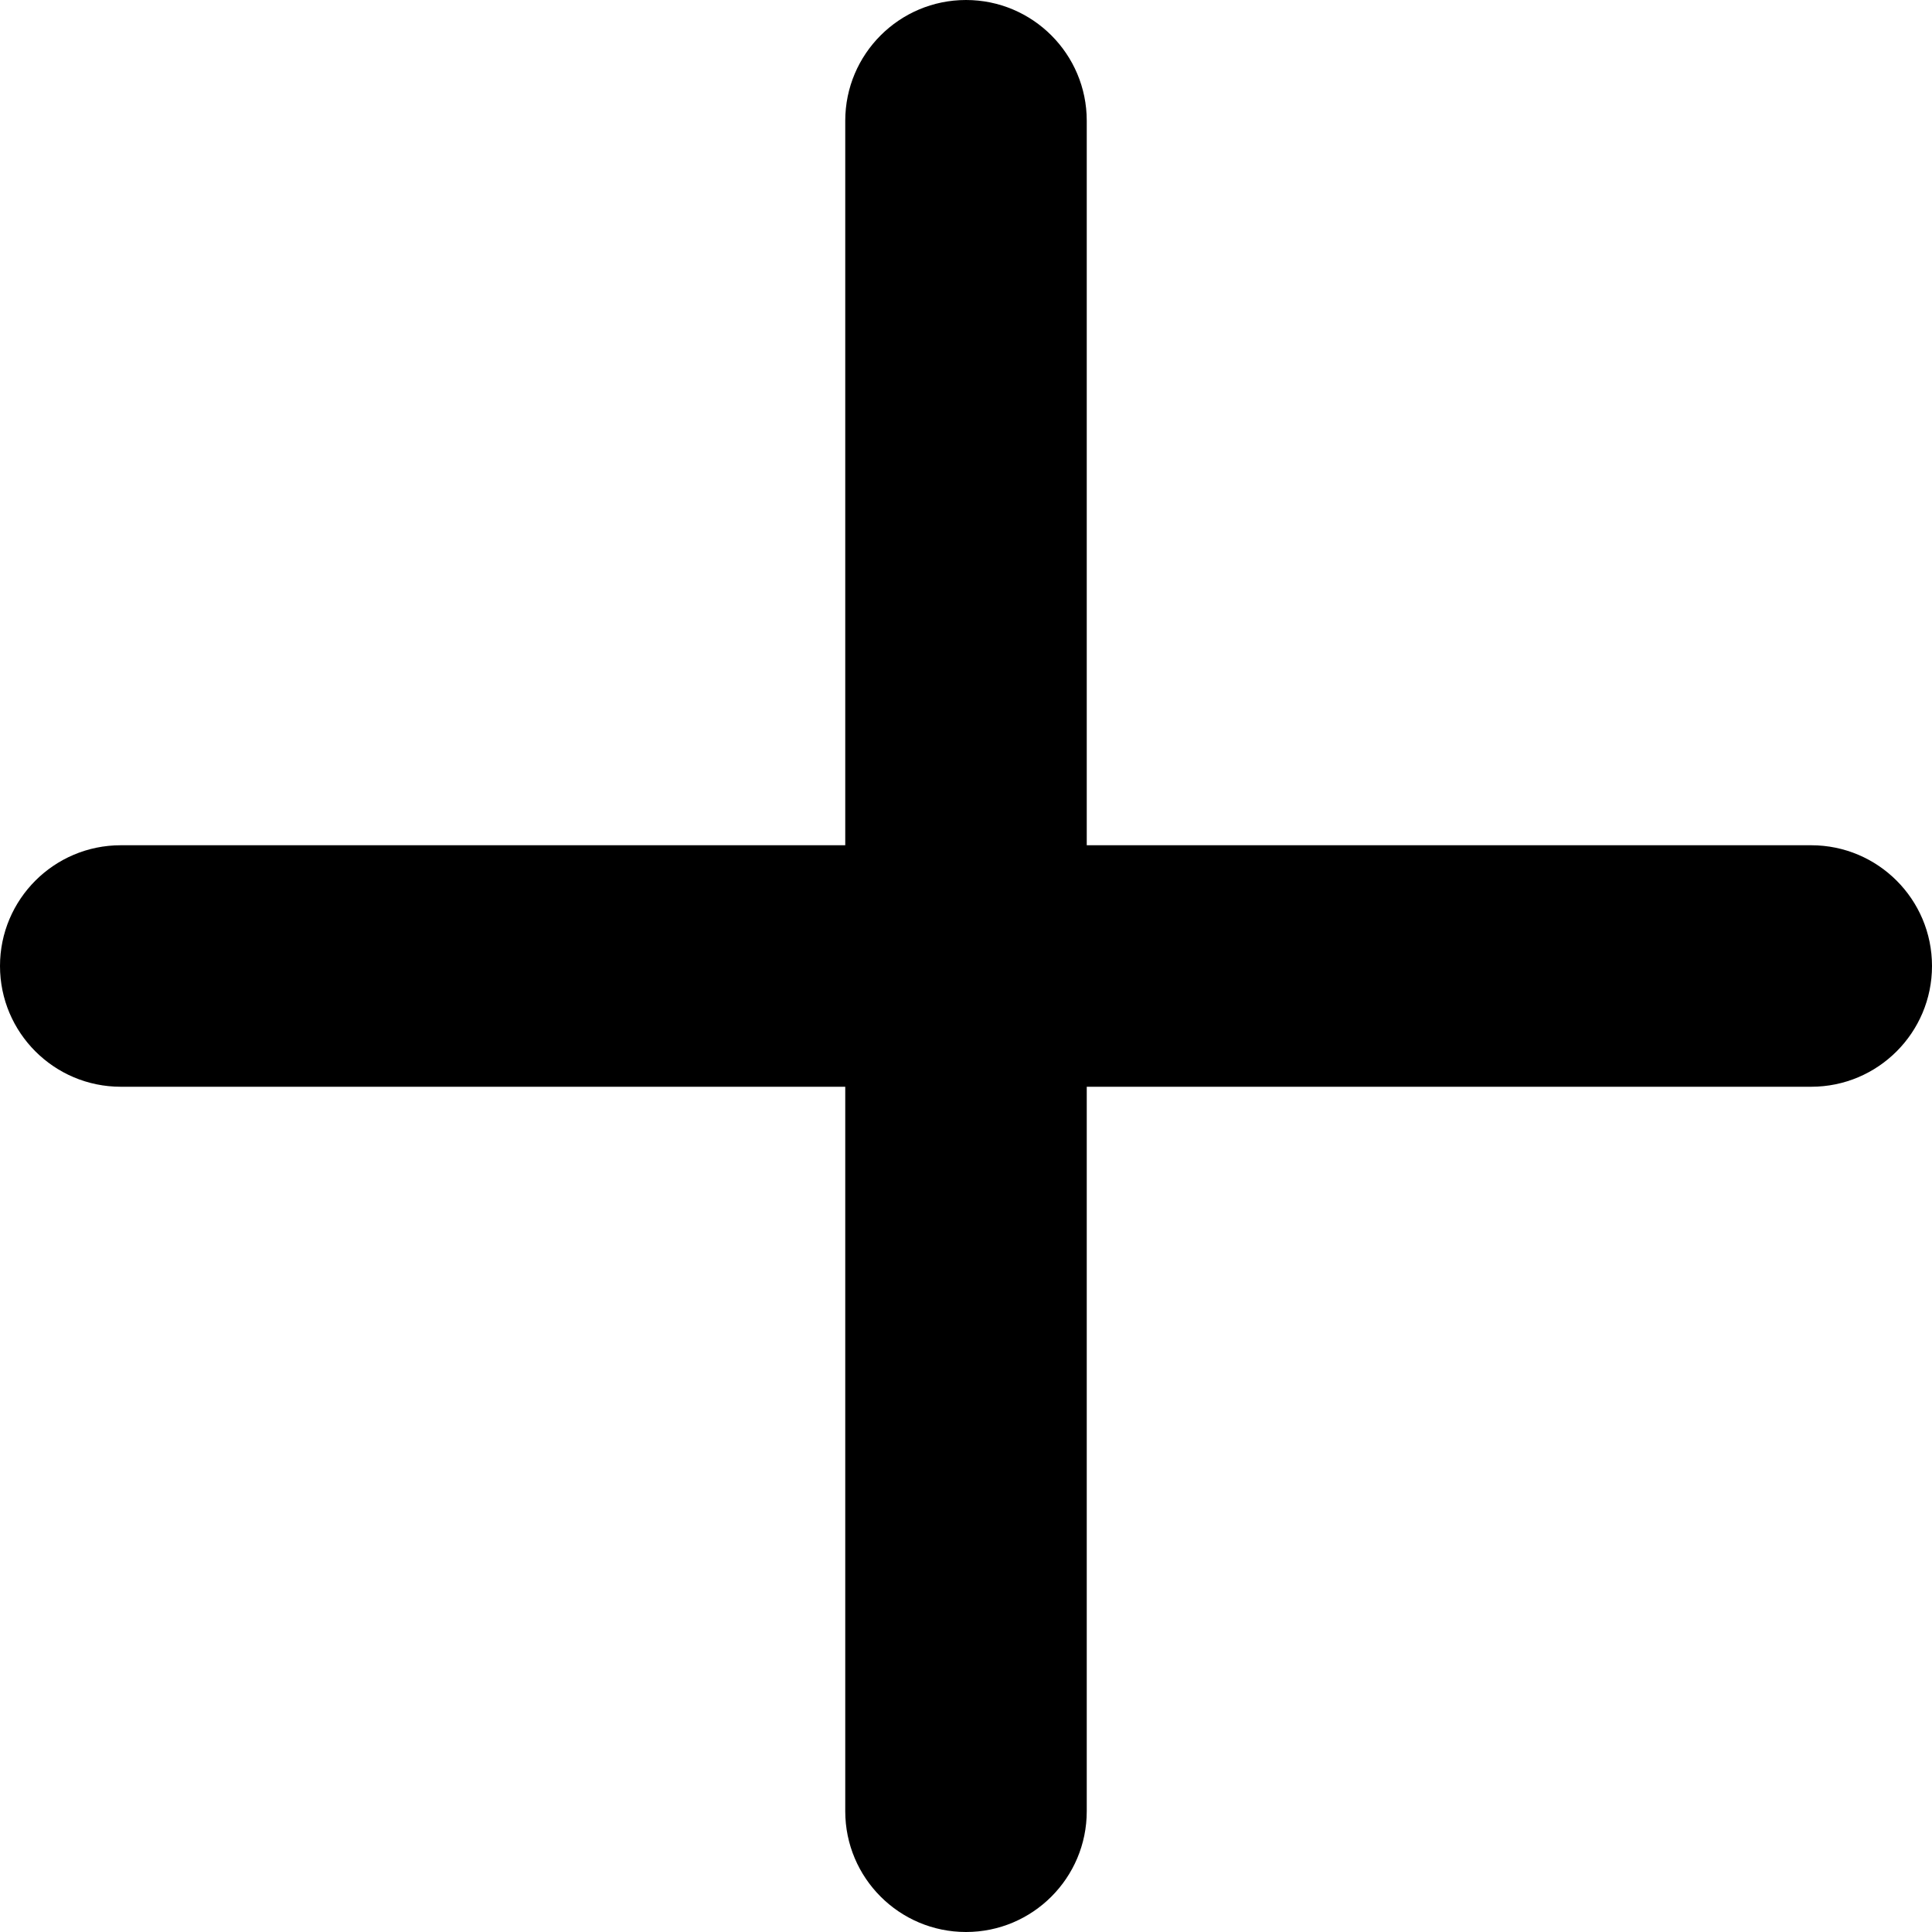
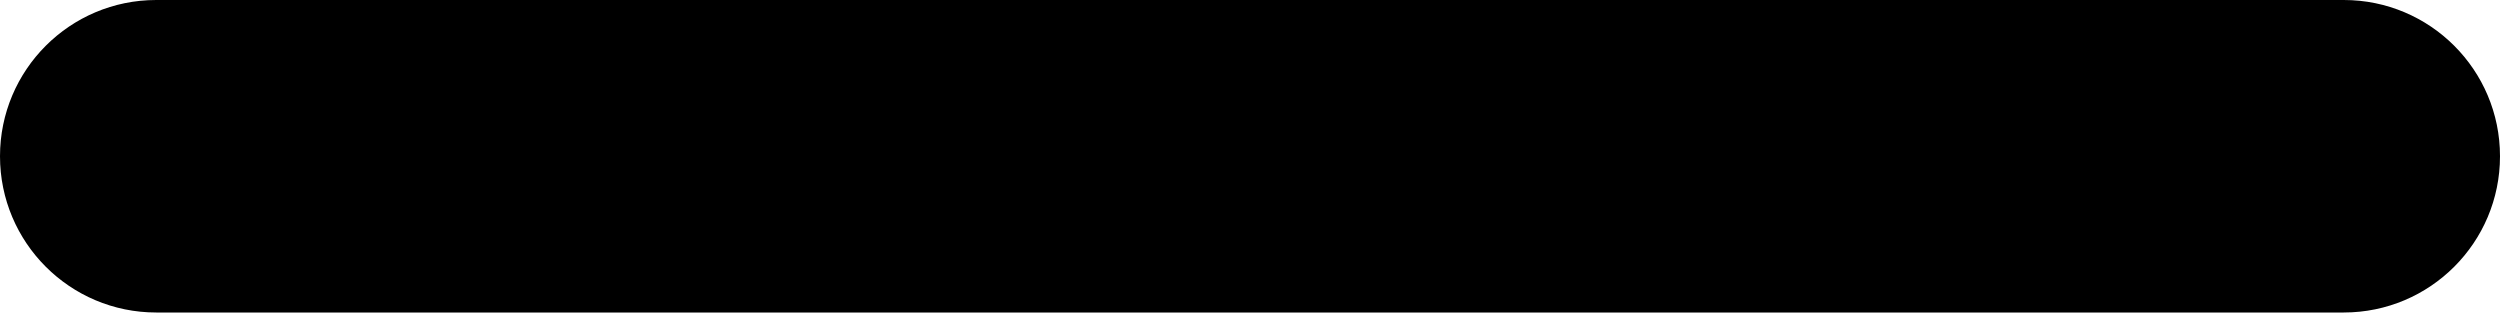
- <svg xmlns="http://www.w3.org/2000/svg" width="16" height="16" version="1.1" style="">
+ <svg xmlns="http://www.w3.org/2000/svg" width="16" height="2" version="1.1">
  <rect id="backgroundrect" width="100%" height="100%" x="0" y="0" fill="none" stroke="none" />
  <defs />
  <g class="currentLayer" style="">
    <g id="Symbol" stroke="none" stroke-width="1" fill="#000000" fill-rule="evenodd" class="selected" fill-opacity="1">
      <g id="Buttons/Add-to-Basket/M/With-Amount-Buttons" fill="#000000" fill-opacity="1">
        <g id="Button-Amount-Change-Big" fill="#000000" fill-opacity="1">
-           <g id="Button-Plus/Big/UnPress" fill="#000000" fill-opacity="1">
-             <path d="M7,7 L7,1 C7,0.448 7.448,0 8,0 C8.552,0 9,0.448 9,1 L9,7 L15,7 C15.552,7 16,7.448 16,8 C16,8.552 15.552,9 15,9 L9,9 L9,15 C9,15.552 8.552,16 8,16 C7.448,16 7,15.552 7,15 L7,9 L1,9 C0.448,9 0,8.552 0,8 C0,7.448 0.448,7 1,7 L7,7 z" id="Plus" fill="#000000" fill-opacity="1" />
+           <g id="Button-Minus/Big/UnPress" fill="#000000" fill-opacity="1">
+             <rect id="Minus" x="0" y="0" width="16" height="2" rx="1" fill="#000000" fill-opacity="1" />
          </g>
        </g>
      </g>
    </g>
  </g>
</svg>
